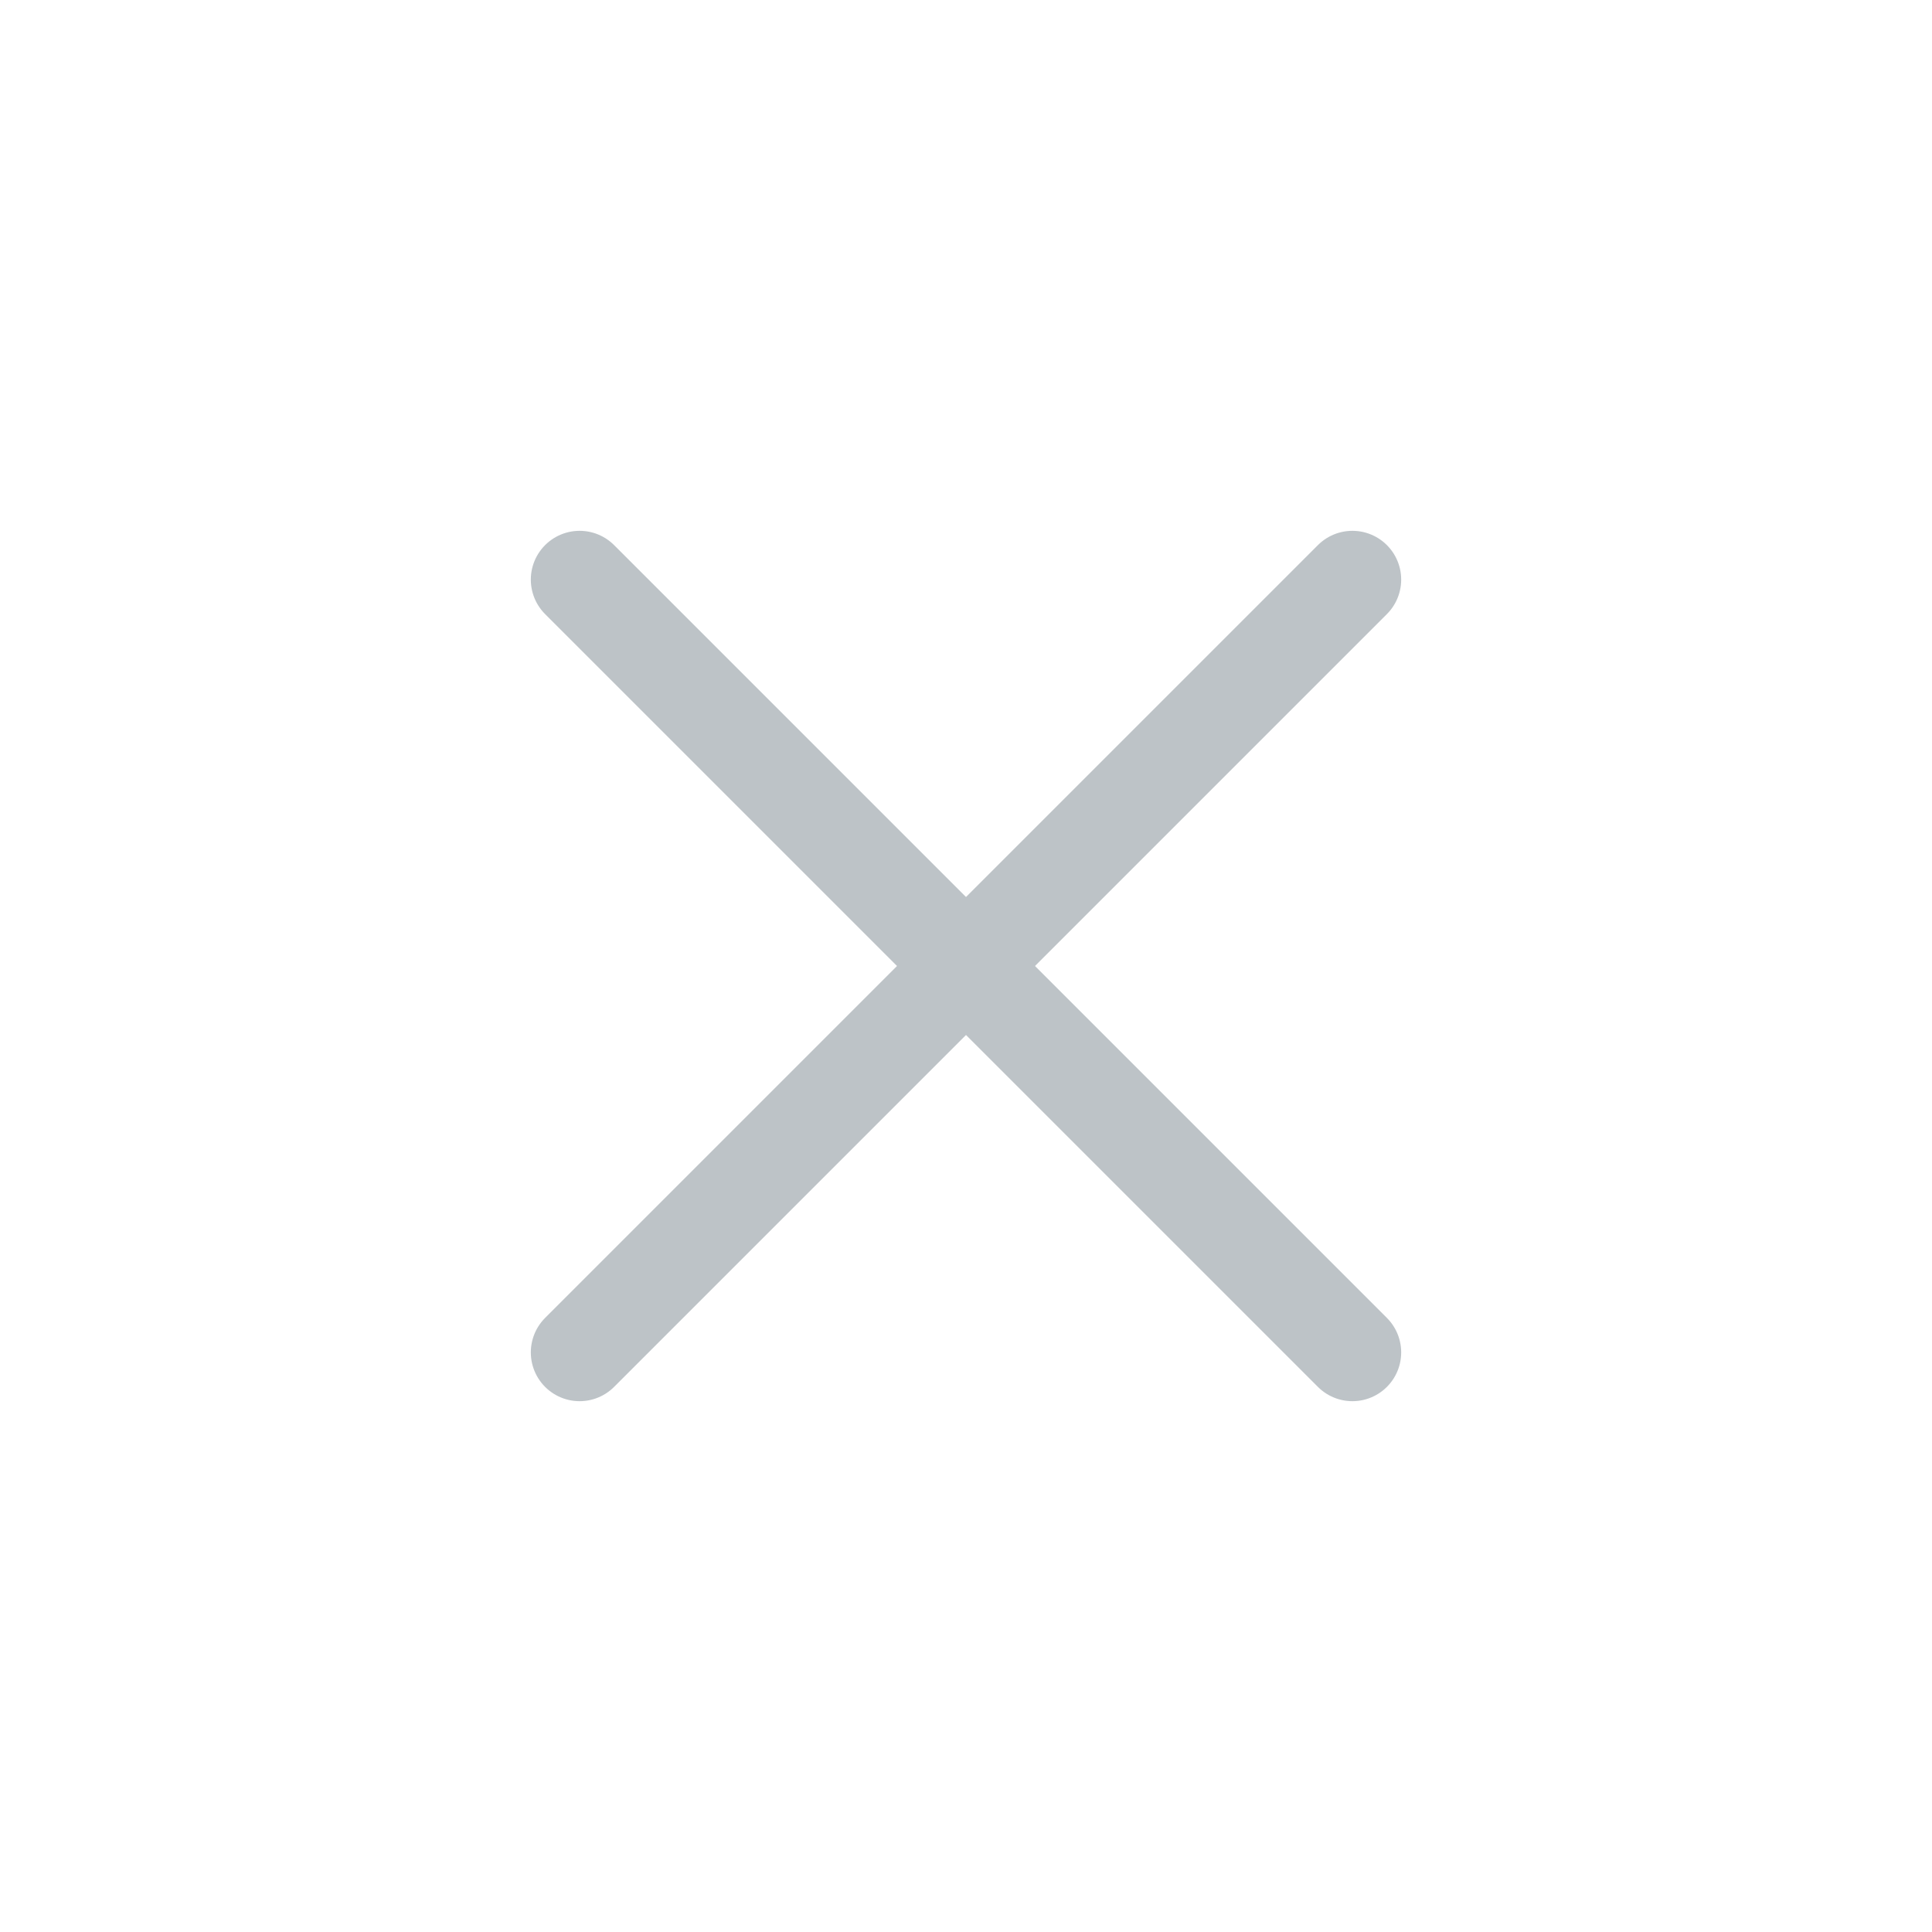
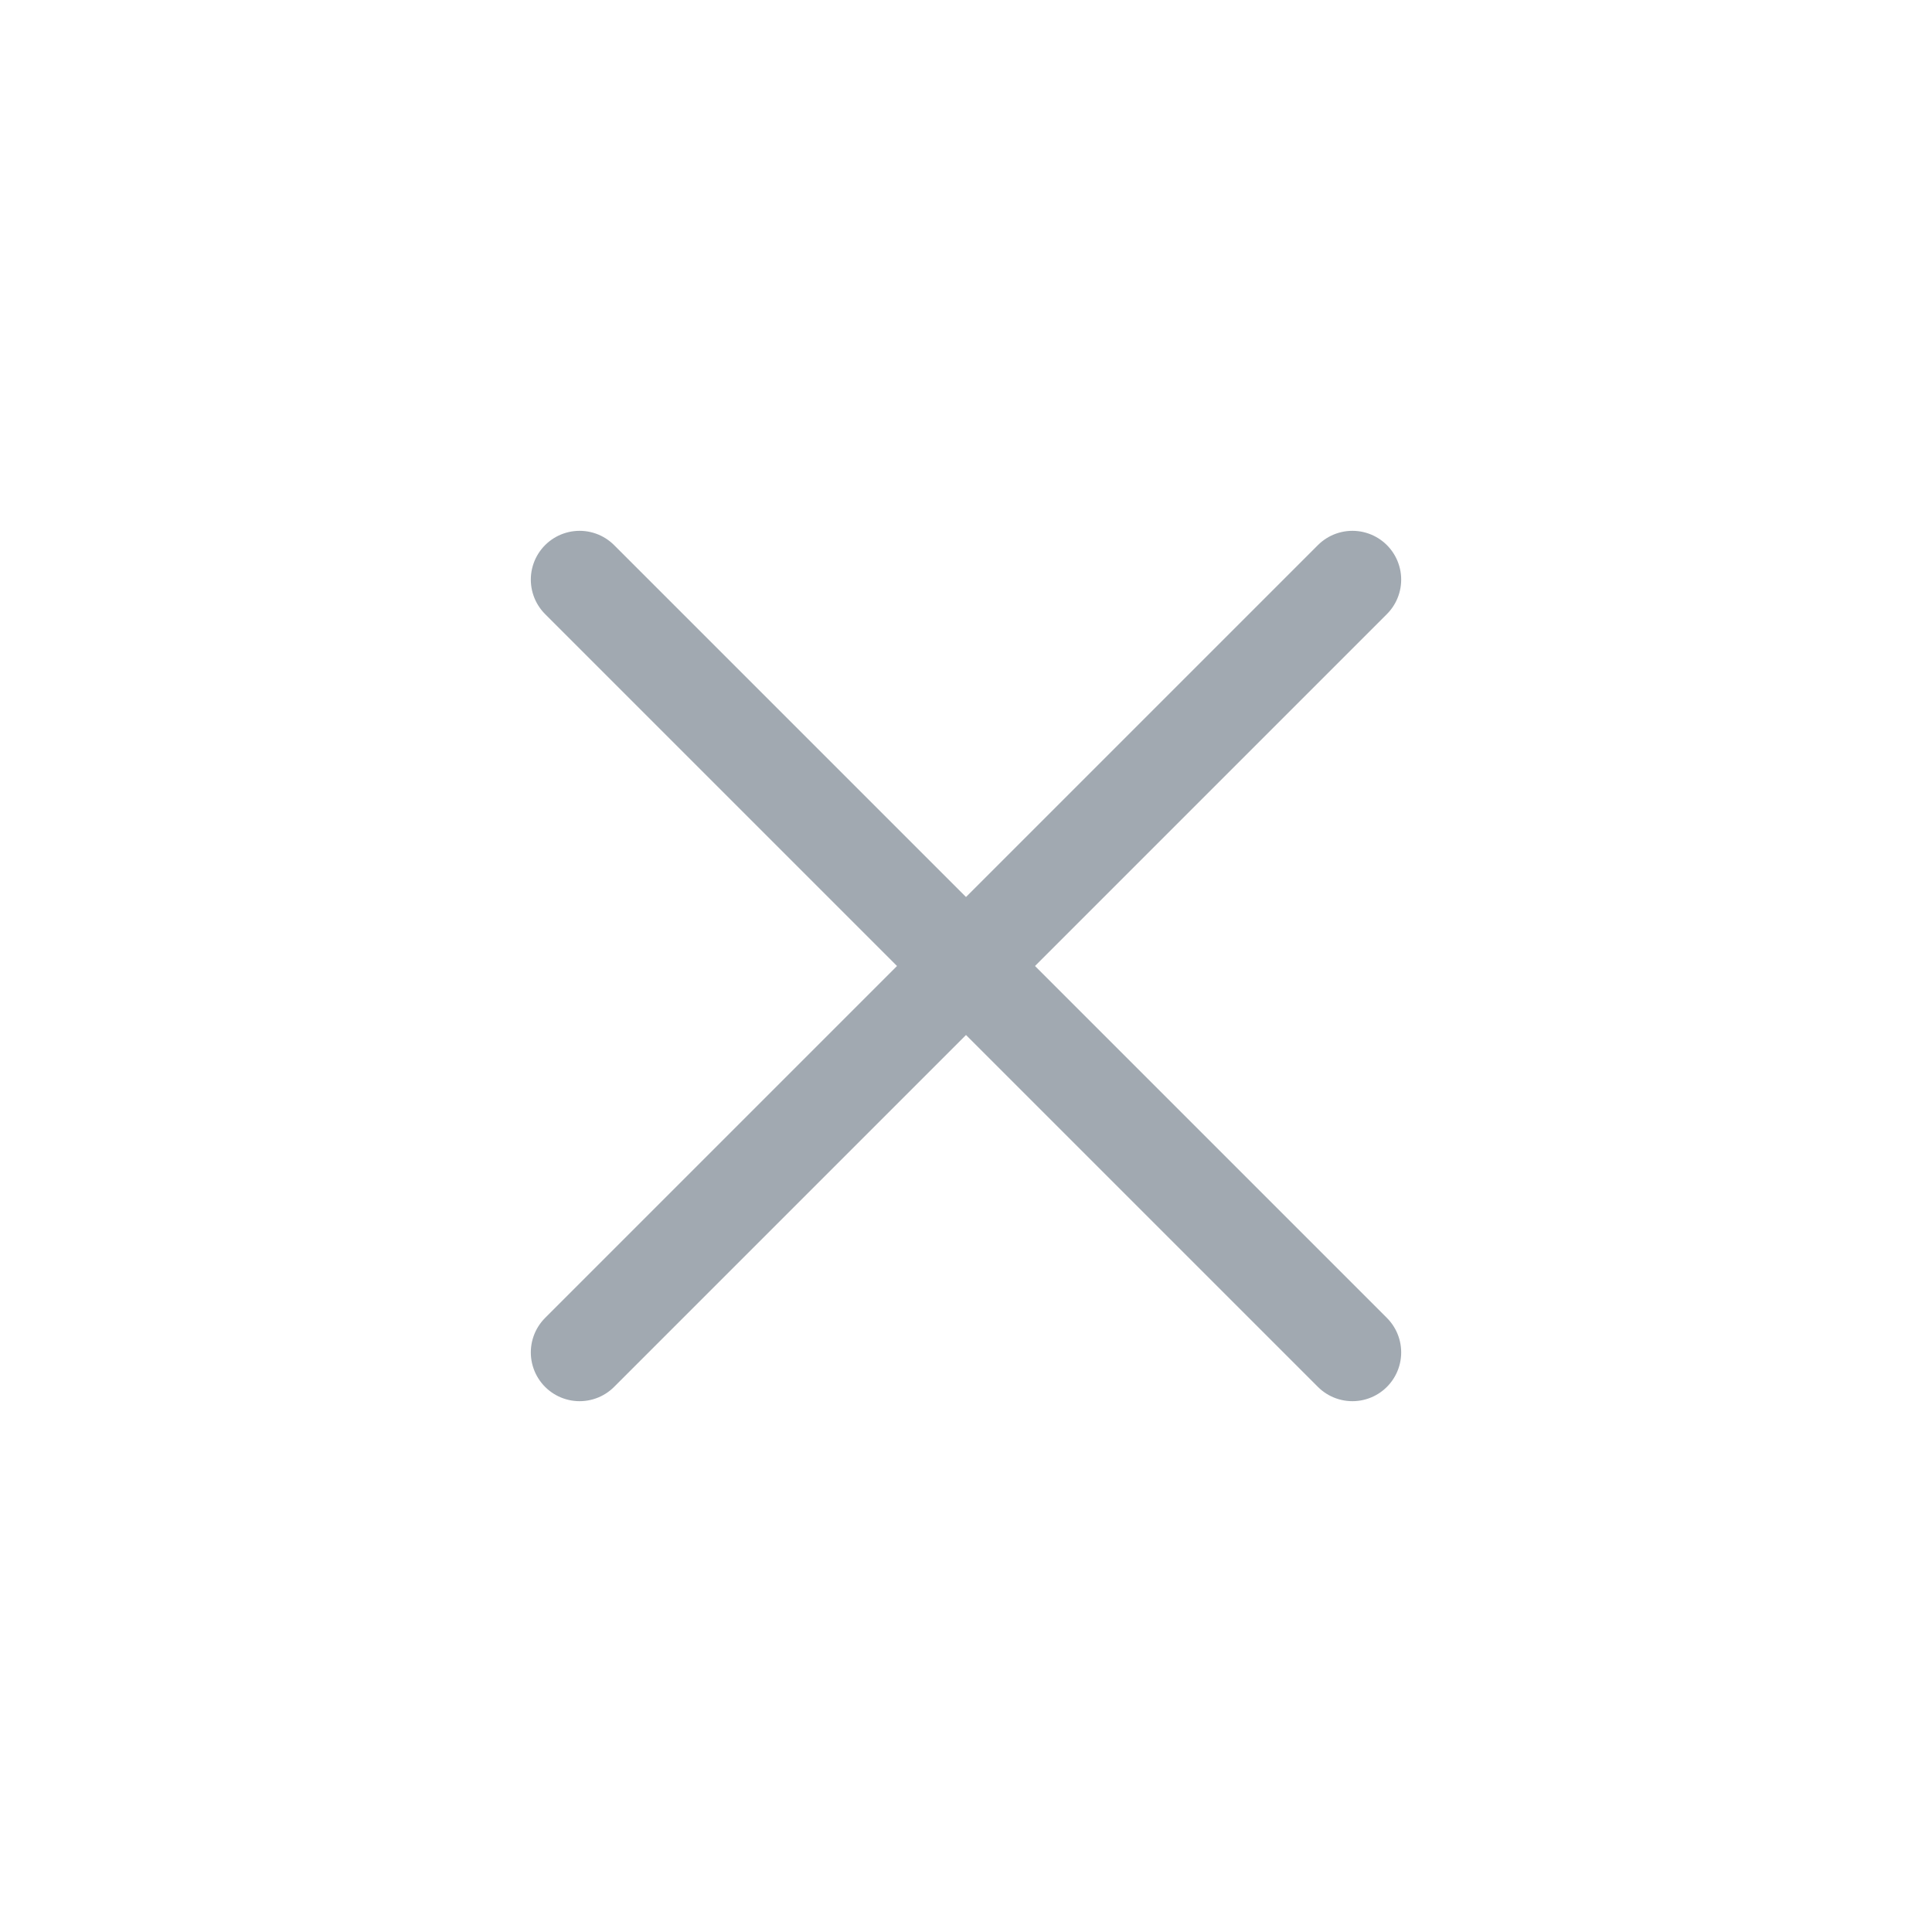
<svg xmlns="http://www.w3.org/2000/svg" viewBox="0 0 50 50" version="1.2" baseProfile="tiny">
  <defs>
</defs>
  <g fill="none" stroke="black" stroke-width="1" fill-rule="evenodd" stroke-linecap="square" stroke-linejoin="bevel">
-     <g fill="none" stroke="#bdc3c7" stroke-opacity="1" stroke-width="1.01" stroke-linecap="round" stroke-linejoin="miter" stroke-miterlimit="2" transform="matrix(2.5,0,0,2.5,2.5,2.5)" font-family="Hurmit Nerd Font" font-size="12" font-weight="300" font-style="normal">
+     <g fill="none" stroke="#a1a9b1" stroke-opacity="1" stroke-width="1.01" stroke-linecap="round" stroke-linejoin="miter" stroke-miterlimit="2" transform="matrix(2.5,0,0,2.5,2.5,2.5)" font-family="Hurmit Nerd Font" font-size="12" font-weight="300" font-style="normal">
      <polyline fill="none" vector-effect="none" points="5,5 13,13 " />
      <polyline fill="none" vector-effect="none" points="13,5 5,13 " />
    </g>
    <g fill="none" stroke="#000000" stroke-opacity="1" stroke-width="1" stroke-linecap="square" stroke-linejoin="bevel" transform="matrix(1,0,0,1,0,0)" font-family="Hurmit Nerd Font" font-size="12" font-weight="300" font-style="normal">
</g>
  </g>
</svg>
